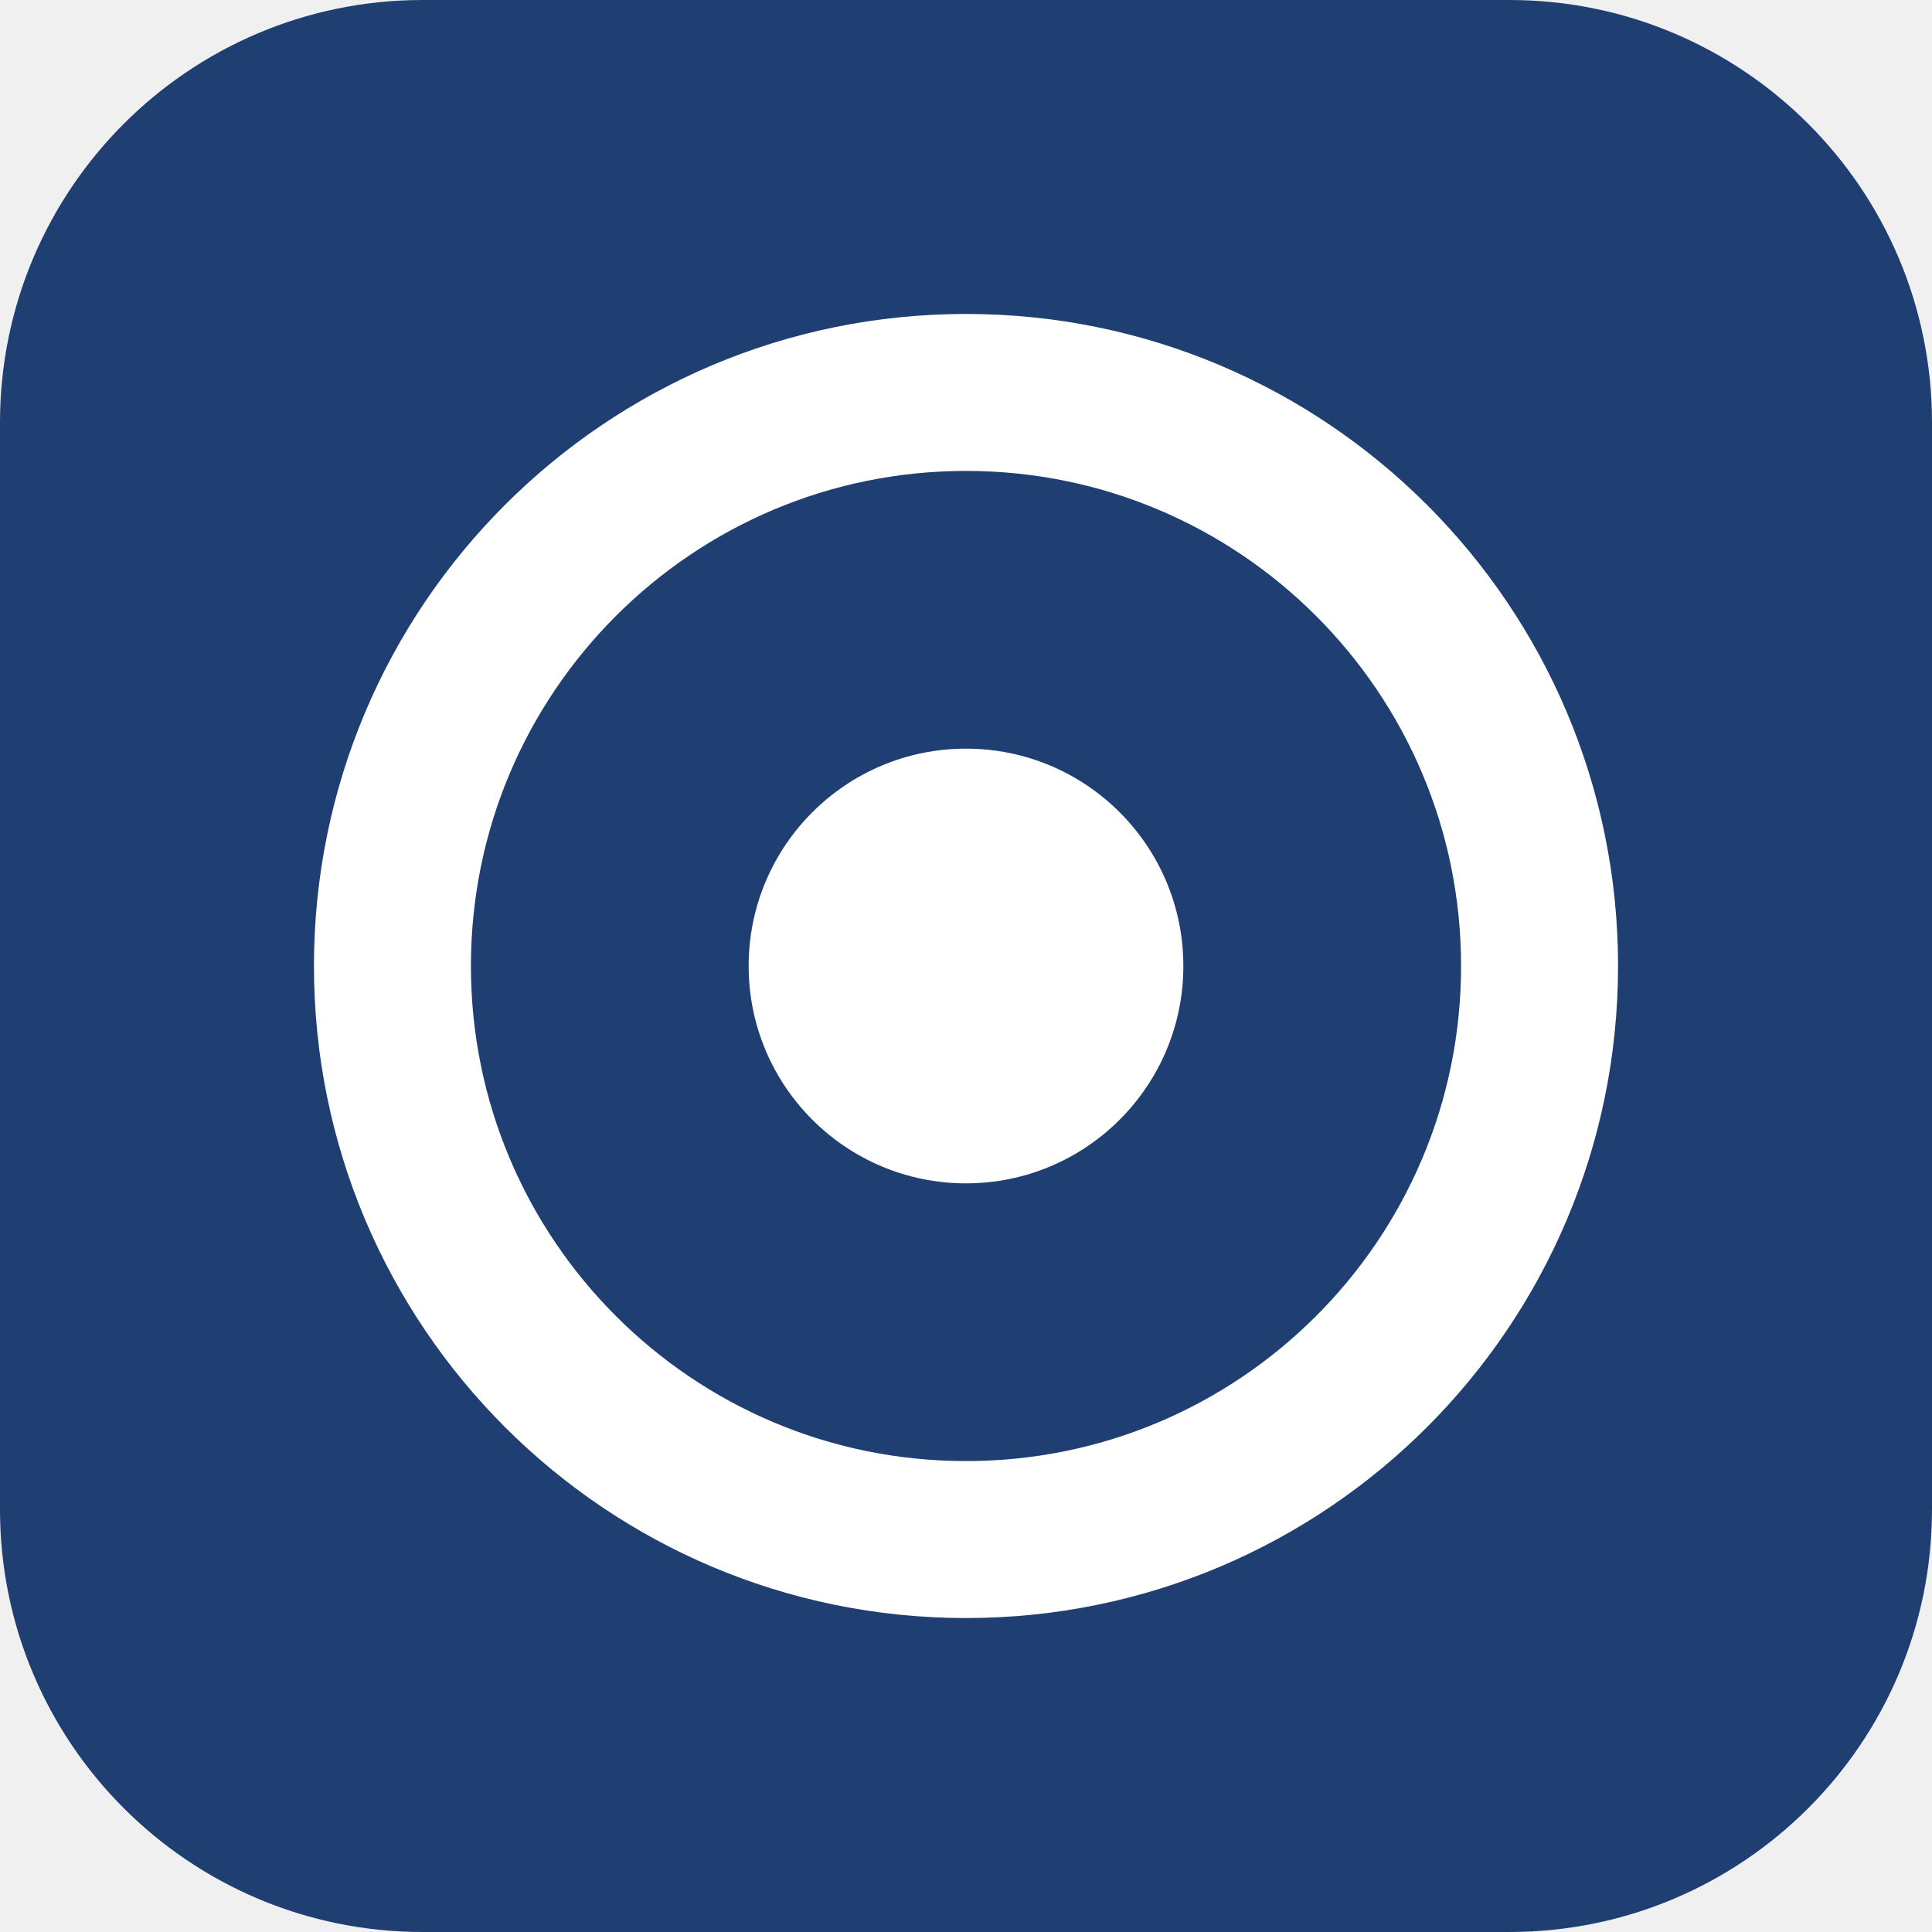
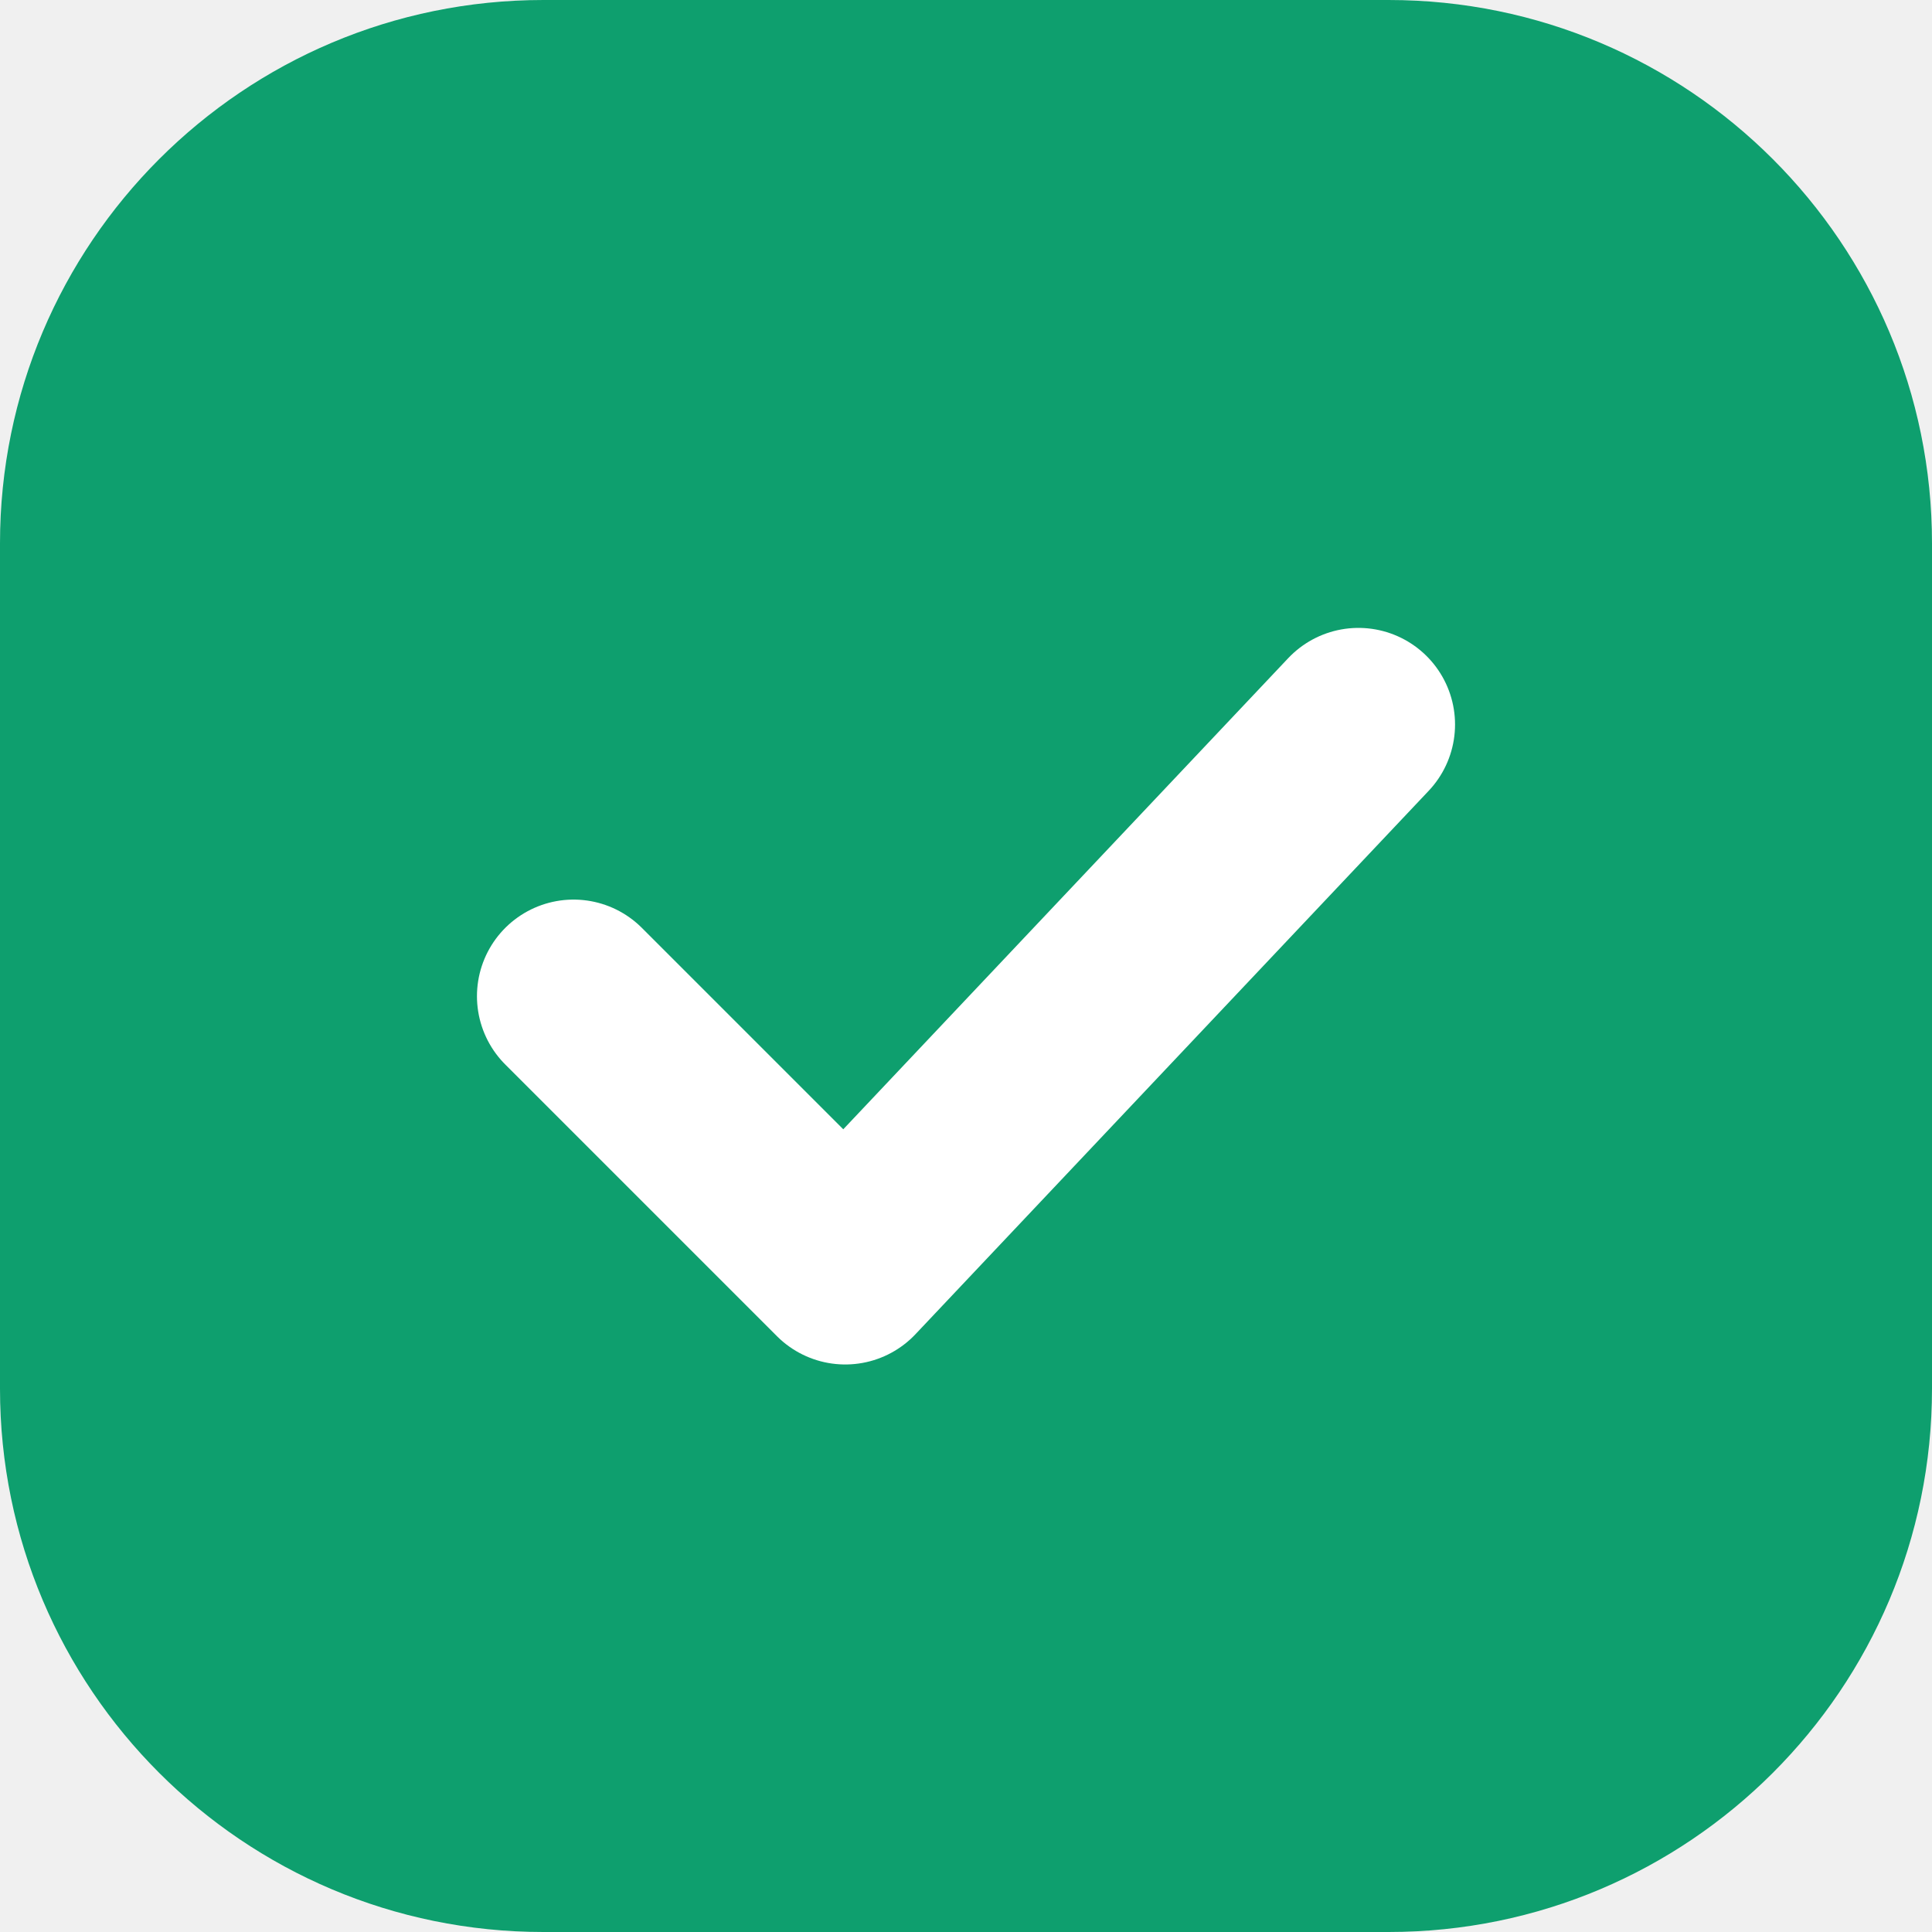
<svg xmlns="http://www.w3.org/2000/svg" viewBox="0 0 32 32">
-   <rect width="32" height="32" rx="7" fill="#1f3f73" />
-   <circle cx="16" cy="16" r="9.5" fill="none" stroke="#fff" stroke-width="2.6" />
-   <circle cx="16" cy="16" r="3.6" fill="#fff" />
+   <rect width="32" height="32" rx="9" fill="#0e9f6e" />
+   <path d="M9.5 16.5l4.5 4.5 8.5-9" fill="none" stroke="#fff" stroke-width="3.2" stroke-linecap="round" stroke-linejoin="round" />
</svg>
